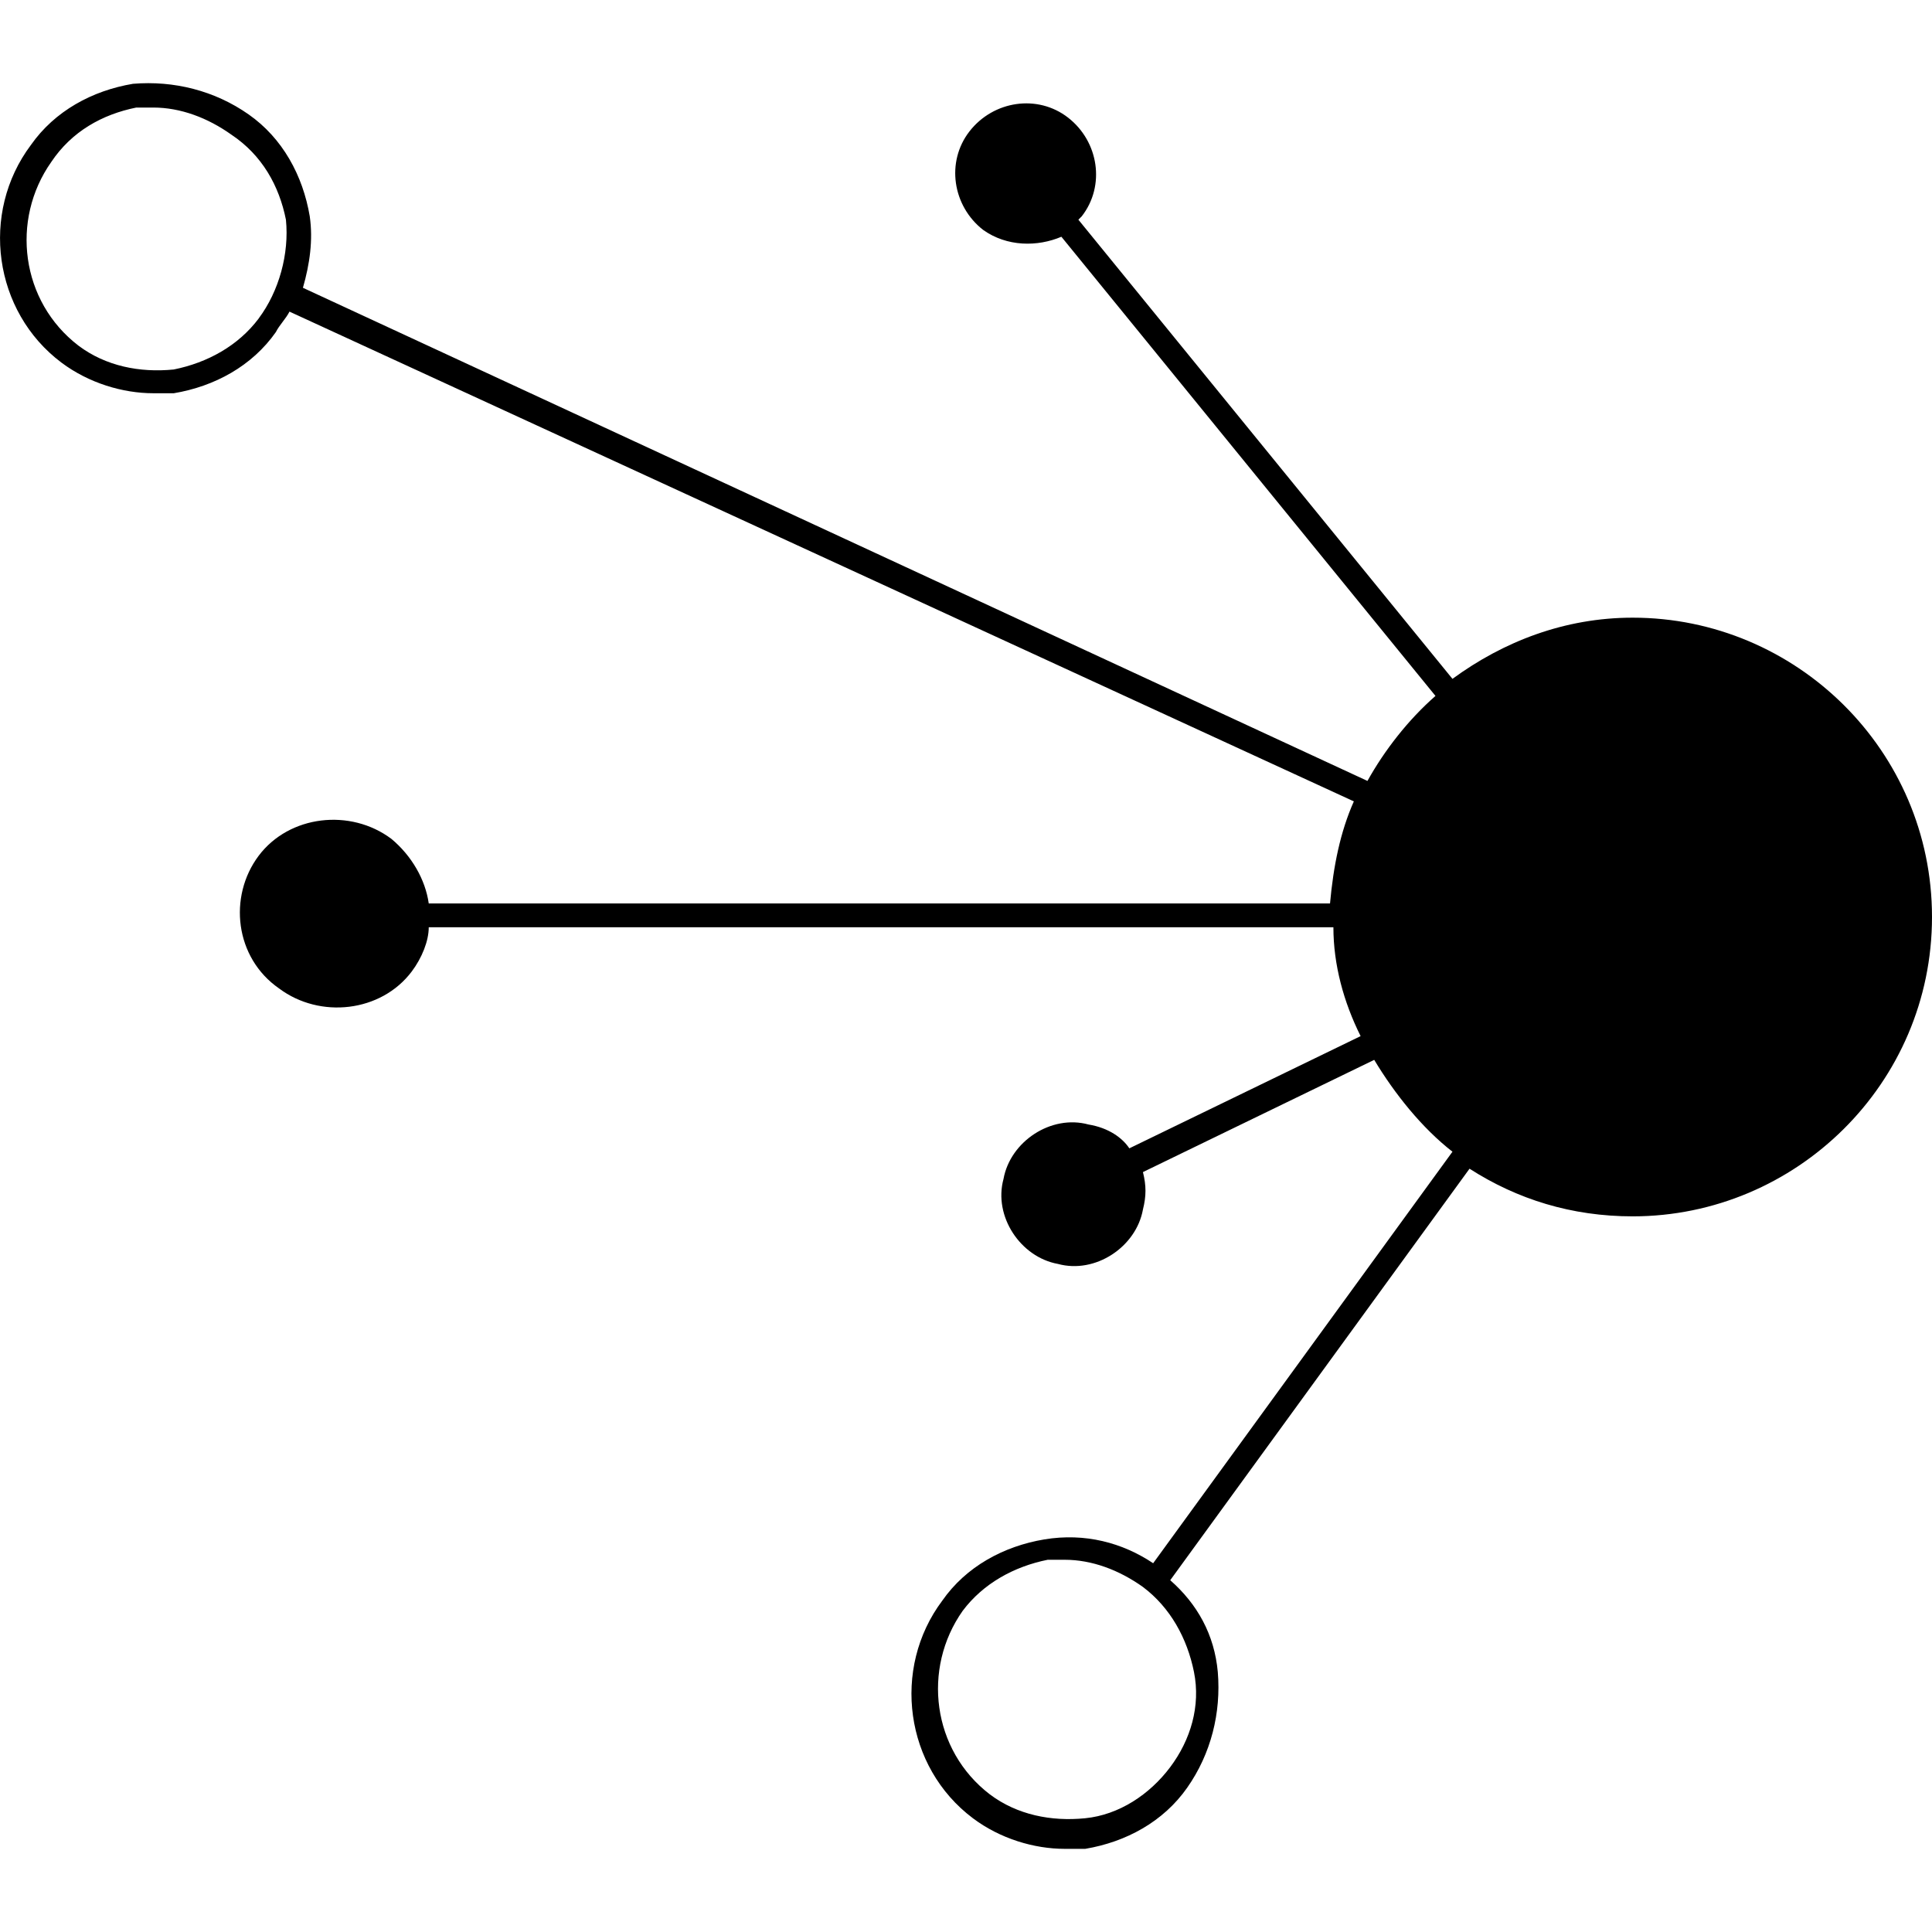
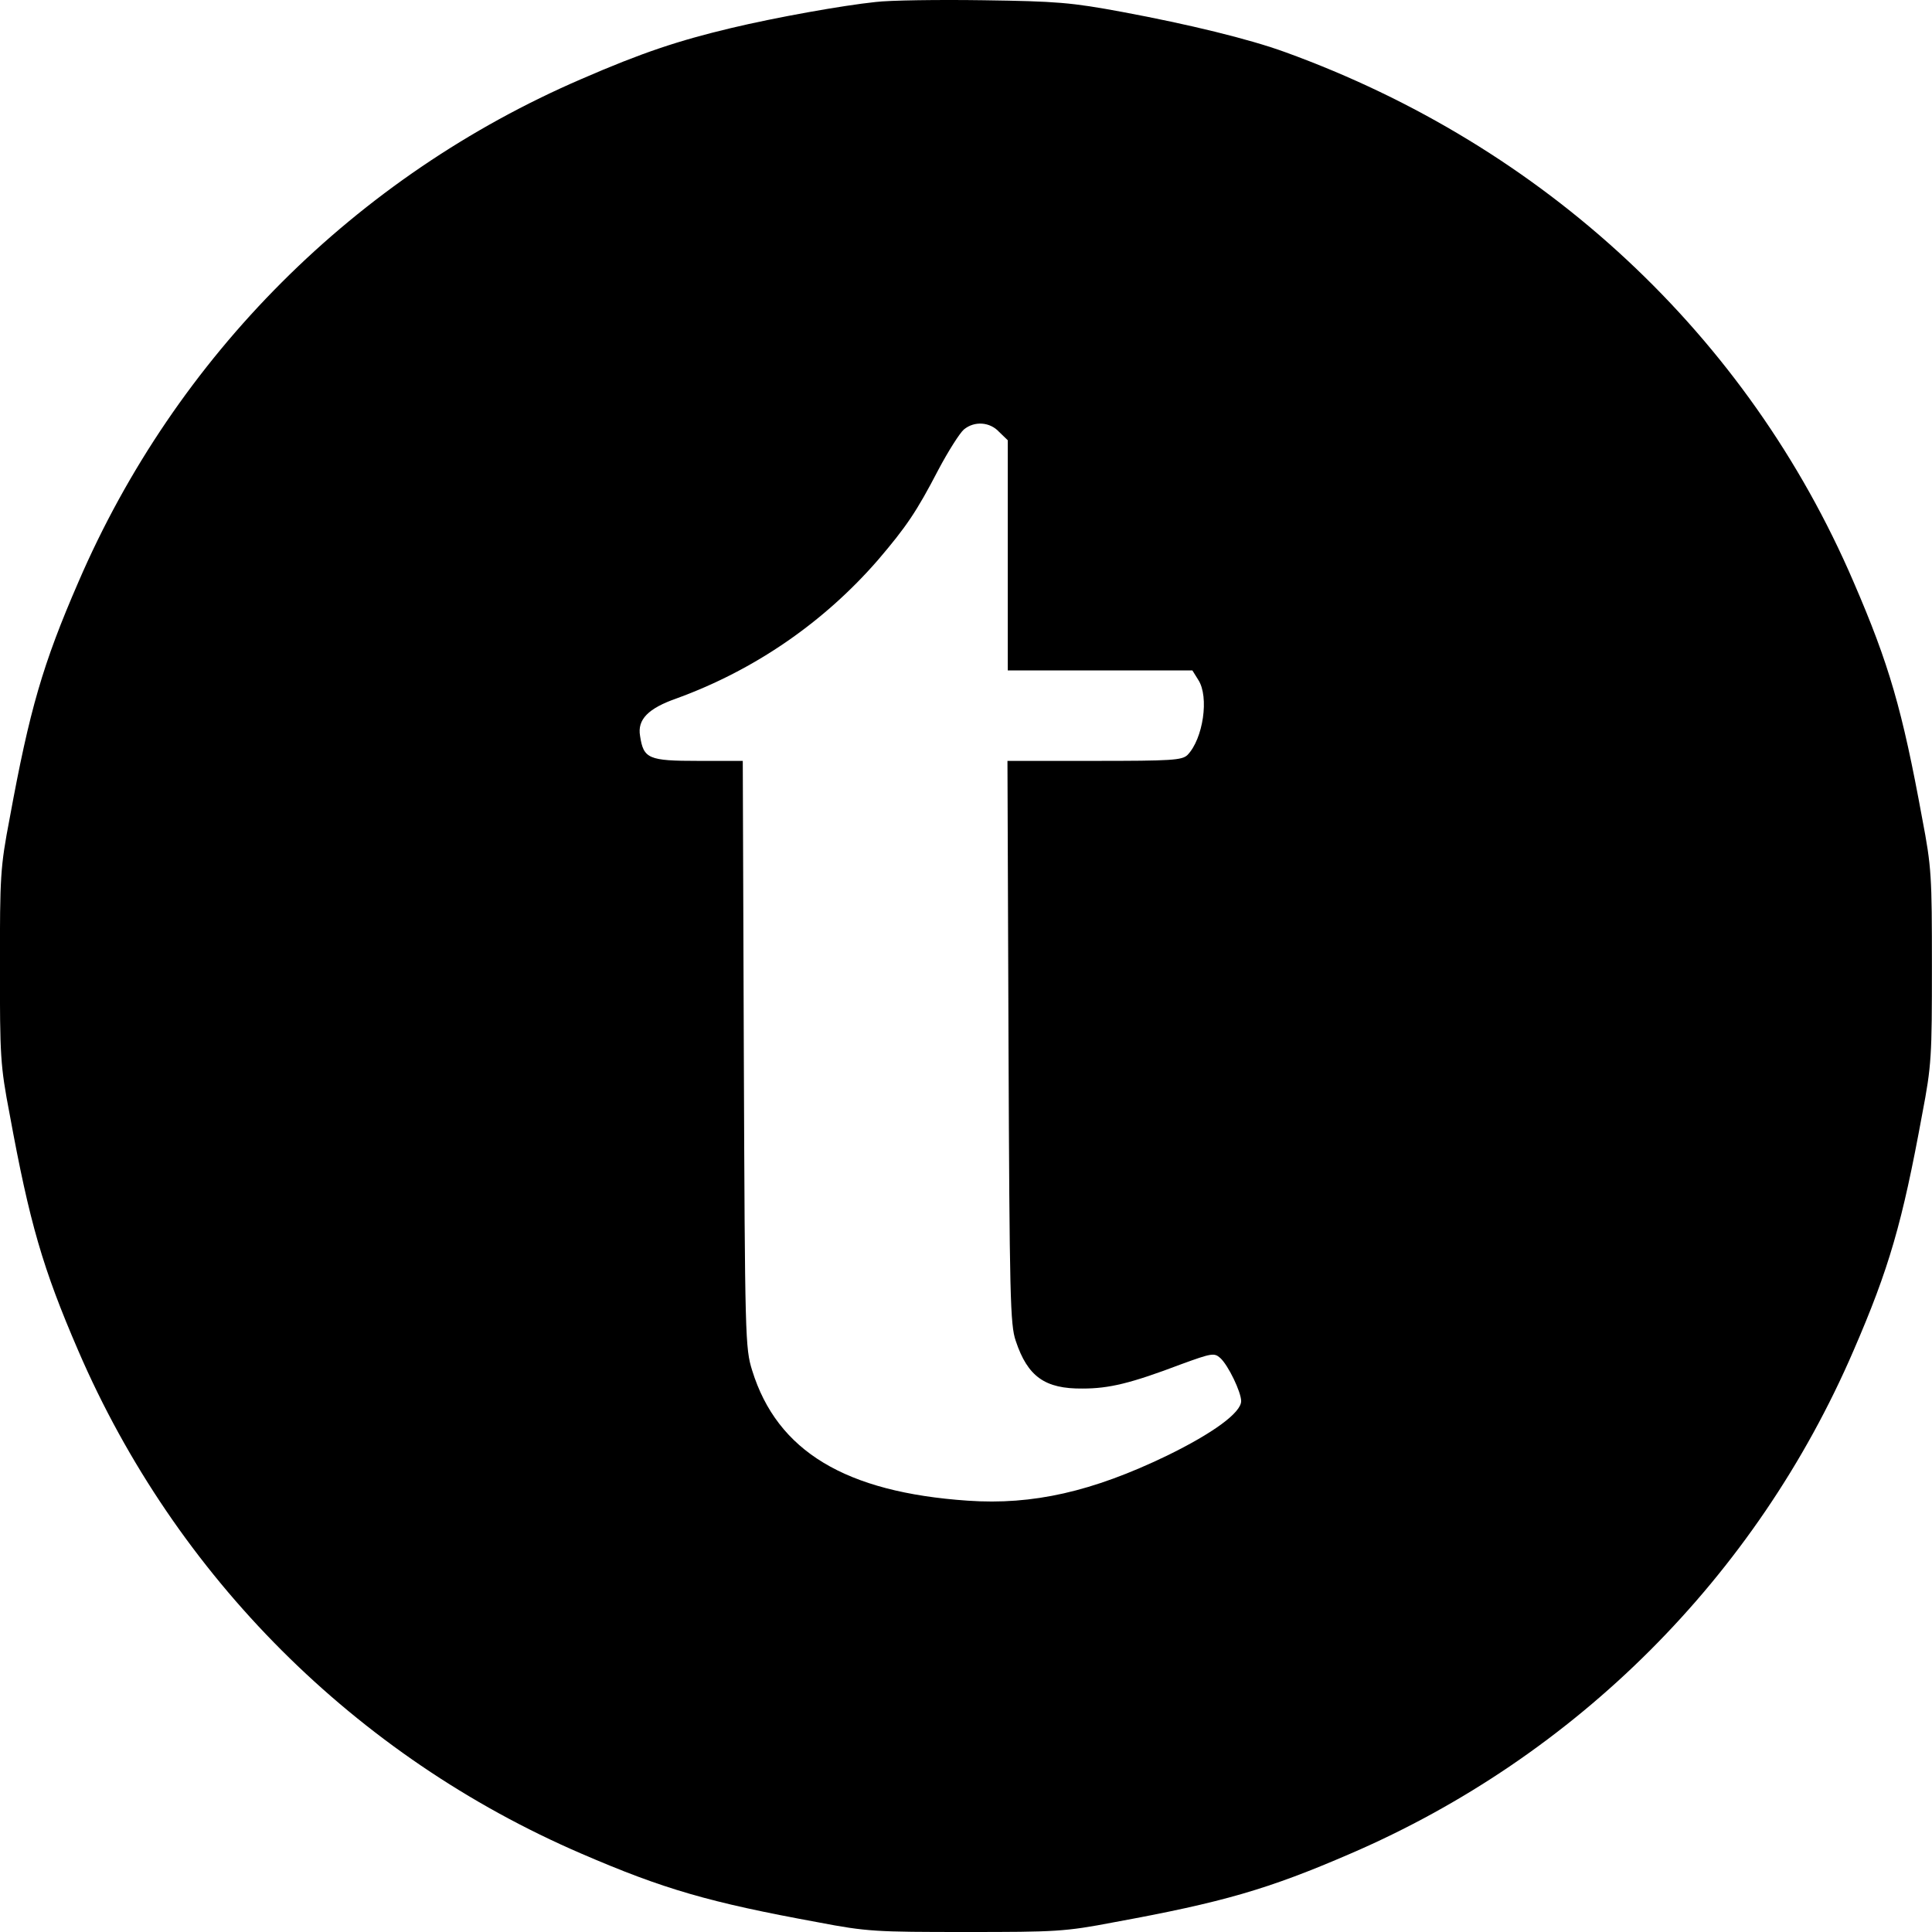
<svg xmlns="http://www.w3.org/2000/svg" role="img" viewBox="0 0 24 24">
-   <path d="M20.282 7.673c-.845 0-1.605.296-2.239.76l-4.647-5.704.042-.042c.296-.38.211-.929-.169-1.225-.38-.296-.929-.211-1.225.169-.296.38-.211.929.169 1.225.296.211.676.211.972.085l4.647 5.704c-.338.296-.634.676-.845 1.056L3.763 3.575c.085-.296.127-.592.085-.887-.085-.507-.338-.972-.76-1.267-.422-.296-.929-.422-1.436-.38-.507.085-.972.338-1.268.76-.634.845-.465 2.07.38 2.704.338.253.76.38 1.141.38h.254c.507-.085.972-.338 1.268-.76.042-.085.127-.169.169-.254L16.818 9.955c-.169.38-.254.803-.296 1.268H5.326c-.042-.296-.211-.592-.465-.803-.507-.38-1.267-.296-1.648.211-.38.507-.296 1.267.254 1.648.507.38 1.267.296 1.648-.211.127-.169.211-.38.211-.549h11.238c0 .465.127.929.338 1.352l-2.873 1.394c-.084-.127-.253-.254-.507-.296-.465-.127-.972.211-1.056.676-.127.465.211.972.676 1.056.465.127.972-.211 1.056-.676.042-.169.042-.296 0-.465l2.873-1.394c.254.422.592.845.972 1.141l-3.718 5.112c-.38-.254-.845-.38-1.352-.296-.507.085-.972.338-1.267.76-.634.845-.465 2.07.38 2.704.338.254.76.38 1.141.38h.254c.507-.085.972-.338 1.267-.76.296-.422.422-.929.38-1.436-.042-.465-.254-.845-.591-1.141l3.718-5.112c.592.38 1.267.592 2.028.592C22.31 15.109 24 13.461 24 11.391c0-2.07-1.69-3.718-3.718-3.718M3.214 3.956c-.254.338-.634.549-1.056.634-.422.042-.845-.042-1.183-.296C.257 3.744.13 2.731.637 2.012c.254-.38.634-.591 1.056-.676h.211c.338 0 .676.127.972.338.38.254.592.634.676 1.056.042.422-.085.887-.338 1.225m11.322 17.998c-.254.338-.634.592-1.056.634-.422.042-.845-.042-1.183-.296-.718-.549-.845-1.563-.338-2.281.254-.338.634-.549 1.056-.634h.211c.338 0 .676.127.972.338.338.254.549.634.634 1.056.085.422-.042.845-.296 1.183Z" />
+   <path d="M10.875.025c-.41.043-1.233.19-1.795.324-.653.156-1.099.303-1.856.632A11.96 11.96 0 0 0 .974 7.23C.531 8.25.367 8.817.12 10.166c-.117.61-.121.722-.121 1.838s.004 1.228.121 1.838c.247 1.349.411 1.915.852 2.936a11.96 11.96 0 0 0 6.251 6.249c1.021.441 1.588.605 2.937.852.61.117.723.121 1.839.121s1.229-.004 1.839-.121c1.35-.247 1.916-.41 2.937-.852a11.96 11.96 0 0 0 6.25-6.249c.442-1.02.606-1.587.853-2.936.117-.61.121-.722.121-1.838s-.004-1.228-.121-1.838c-.247-1.35-.411-1.916-.852-2.936-1.315-3.062-3.842-5.415-7.06-6.582C15.513.483 14.764.302 13.95.15c-.645-.12-.822-.134-1.735-.147-.558-.008-1.163 0-1.34.022zm1.536 5.34.108.104v2.859h2.293l.073.117c.139.212.06.735-.134.934-.069.065-.194.073-1.155.073h-1.081l.013 3.49c.013 3.174.021 3.516.09 3.715.148.445.364.597.831.592.329 0 .597-.064 1.224-.302.381-.139.411-.143.485-.078.1.09.26.424.26.536 0 .143-.347.398-.926.68-.922.444-1.661.613-2.47.557-1.519-.104-2.367-.614-2.678-1.617-.087-.277-.09-.398-.104-3.931l-.013-3.642h-.554c-.618 0-.679-.026-.722-.311-.035-.203.1-.342.459-.467a6.057 6.057 0 0 0 2.496-1.717c.354-.415.48-.601.748-1.116.125-.237.272-.467.32-.506a.318.318 0 0 1 .437.03z" />
</svg>
